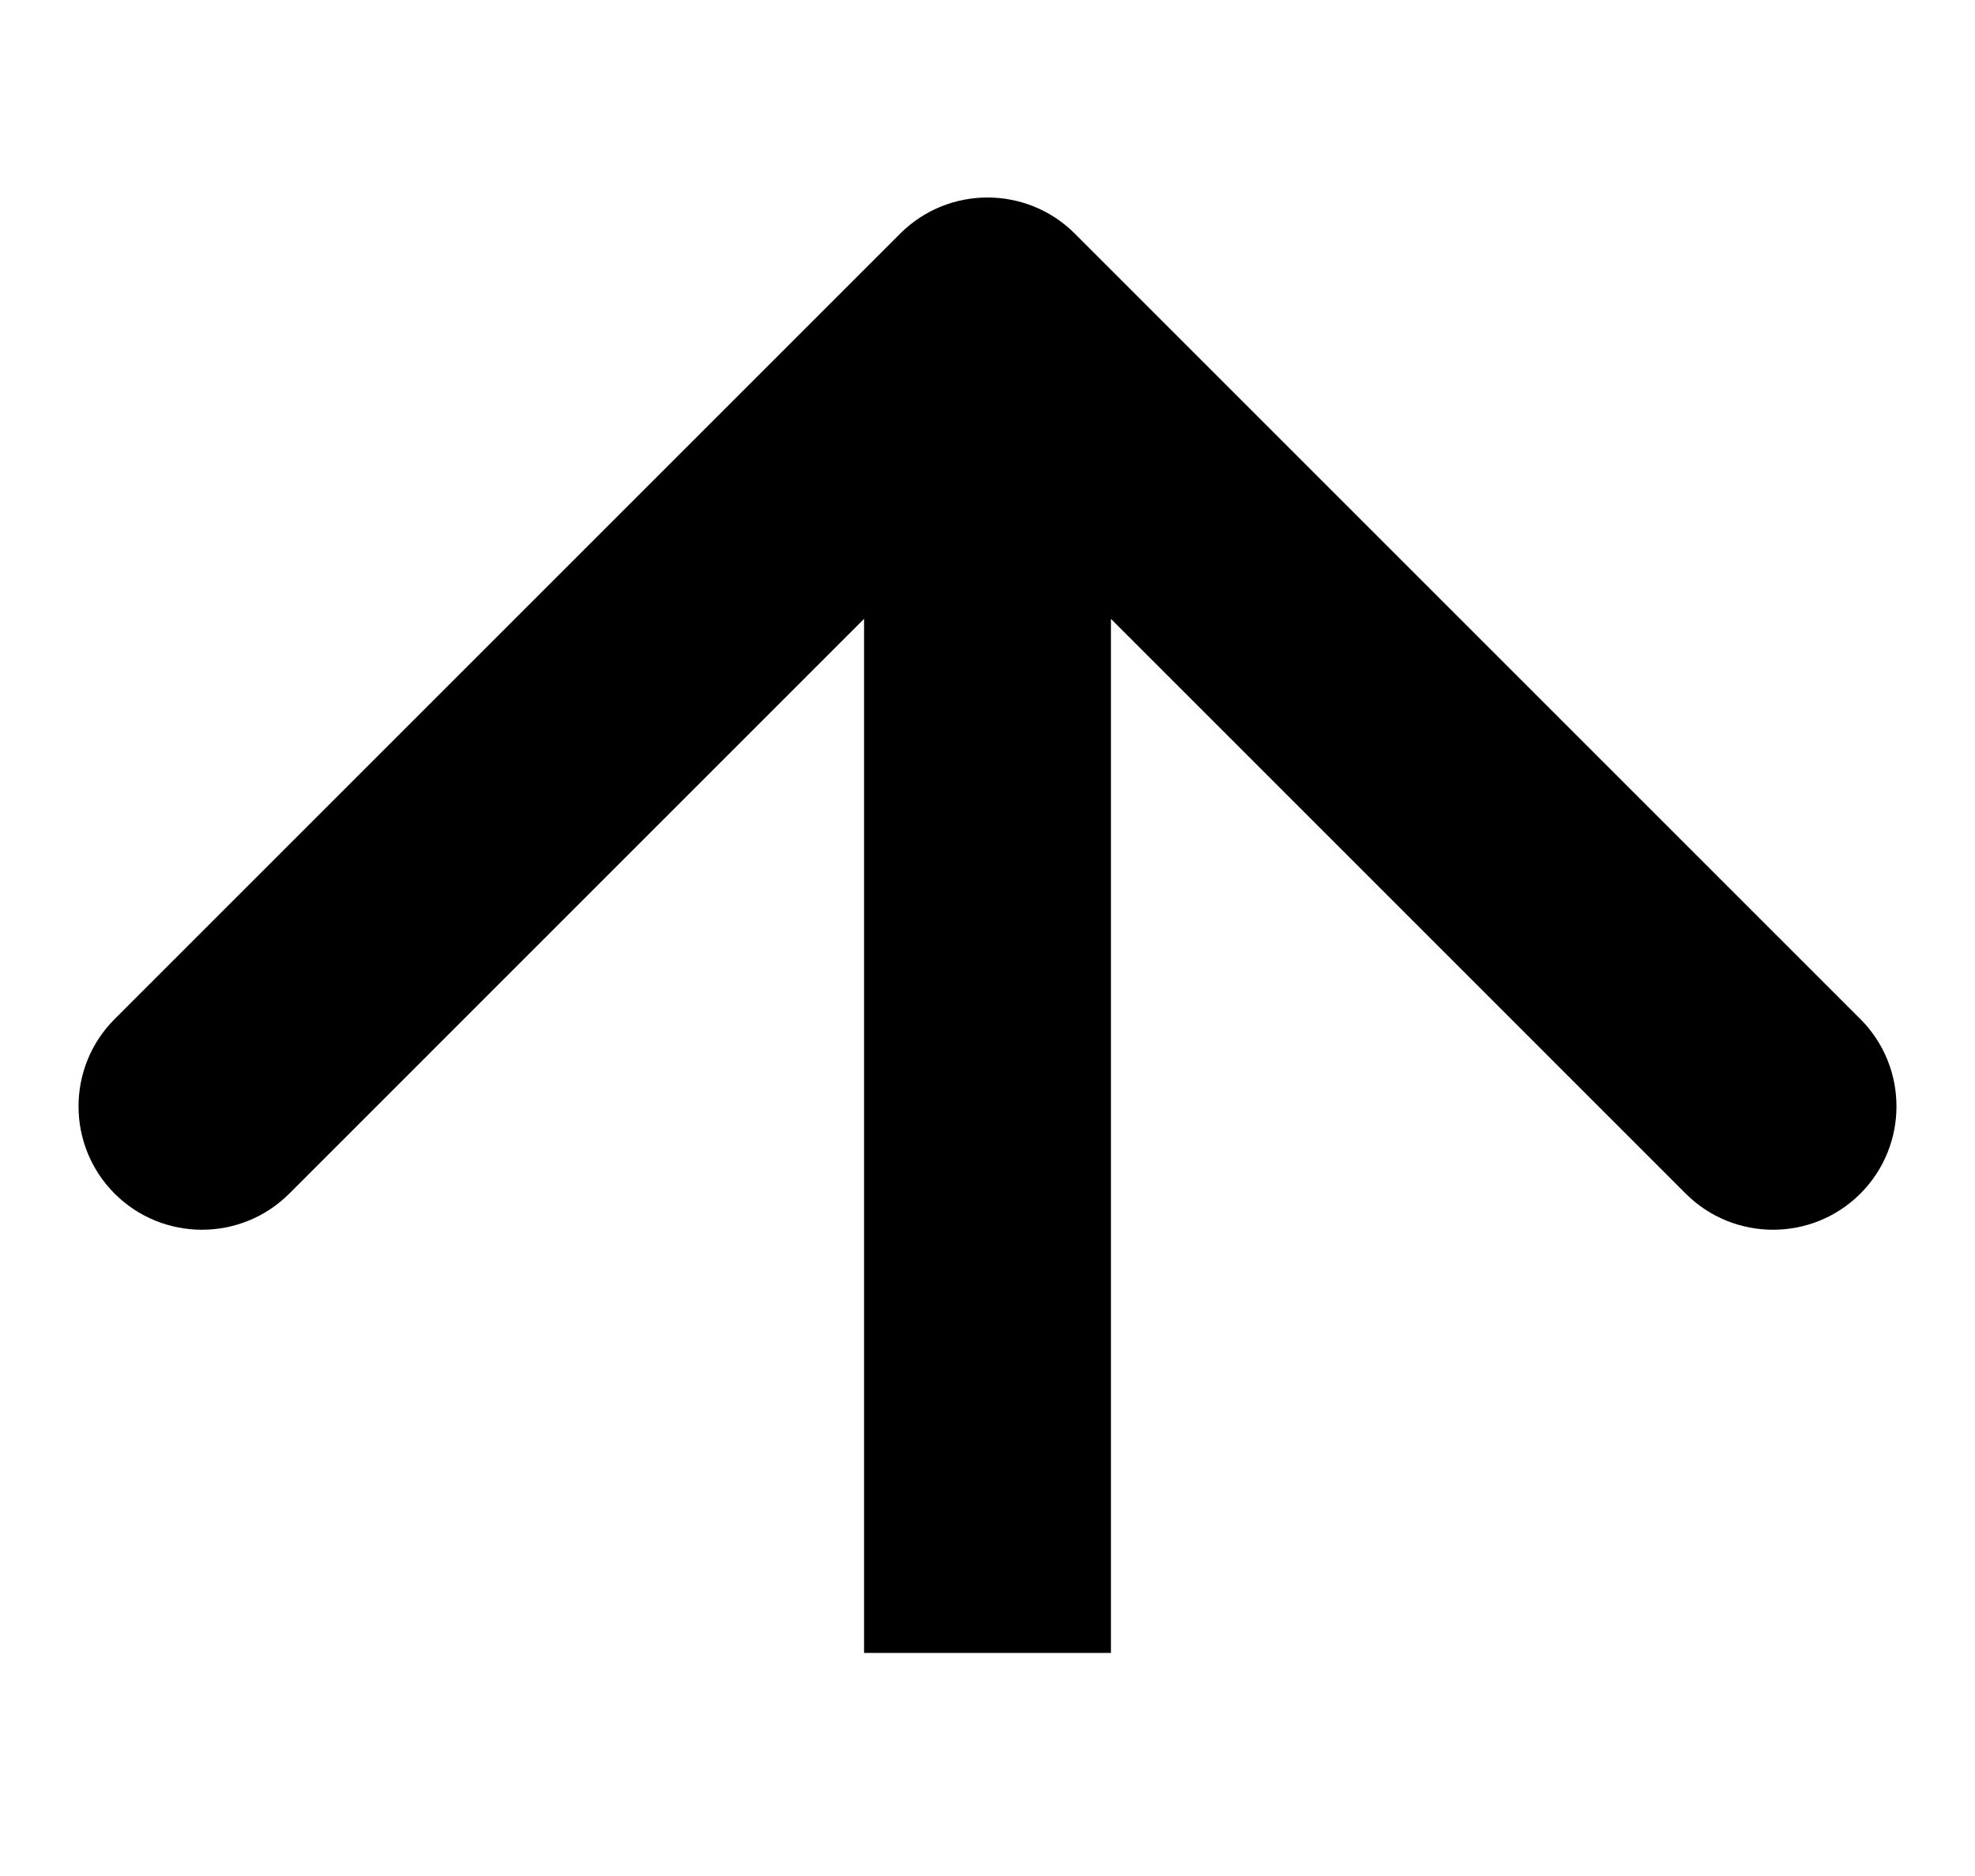
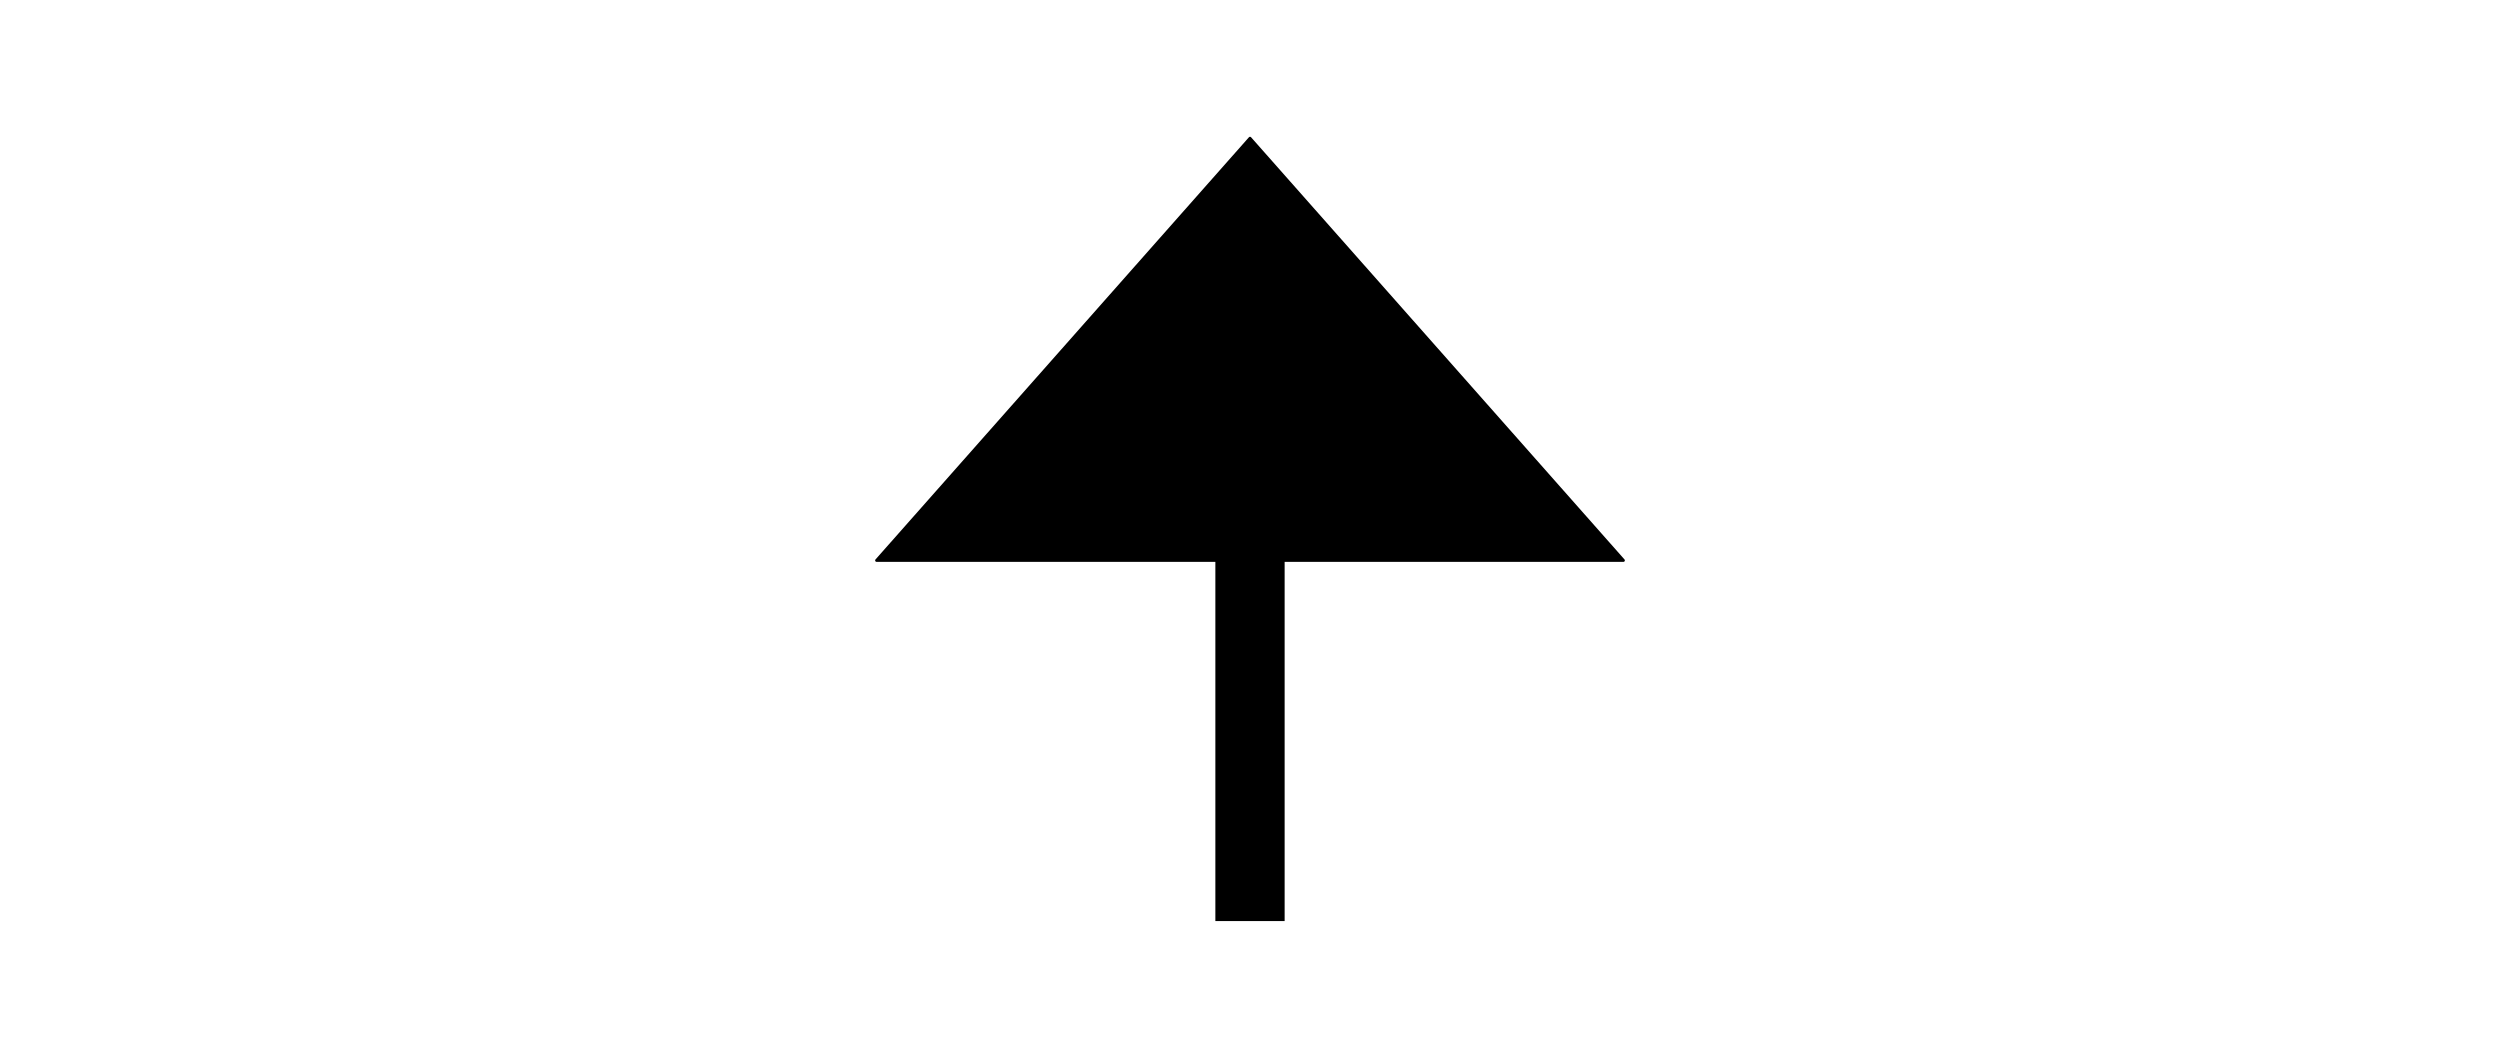
- <svg xmlns="http://www.w3.org/2000/svg" width="20" height="19" viewBox="0 0 24 19" fill="none">
-   <path id="Arrow 3" d="M13.061 0.939C12.475 0.354 11.525 0.354 10.939 0.939L1.393 10.485C0.808 11.071 0.808 12.021 1.393 12.607C1.979 13.192 2.929 13.192 3.515 12.607L12 4.121L20.485 12.607C21.071 13.192 22.021 13.192 22.607 12.607C23.192 12.021 23.192 11.071 22.607 10.485L13.061 0.939ZM13.5 18.189L13.5 2L10.5 2L10.5 18.189L13.5 18.189Z" fill="black" />
+ <svg xmlns="http://www.w3.org/2000/svg" version="1.1" viewBox="0.0 0.0 866.11 366.997" fill="none" stroke="none" stroke-linecap="square" stroke-miterlimit="10">
+   <clipPath id="p.0">
+     <path d="m0 0l866.11 0l0 366.997l-866.11 0l0 -366.997z" clip-rule="nonzero" />
+   </clipPath>
+   <g clip-path="url(#p.0)">
+     <path fill="#000000" fill-opacity="0.0" d="m0 0l866.11 0l0 366.997l-866.11 0z" fill-rule="evenodd" />
+     <path fill="#000000" fill-opacity="0.0" d="m433.055 130.226l0 188.882" fill-rule="evenodd" />
+     <path stroke="#000000" stroke-width="24.0" stroke-linejoin="round" stroke-linecap="butt" d="m433.055 130.226l0 188.882" fill-rule="evenodd" />
+     <path fill="#000000" d="m303.685 194.156l129.37 -146.268l129.37 146.268z" fill-rule="evenodd" />
+     <path stroke="#000000" stroke-width="1.0" stroke-linejoin="round" stroke-linecap="butt" d="m303.685 194.156l129.37 -146.268l129.37 146.268z" fill-rule="evenodd" />
+   </g>
</svg>
